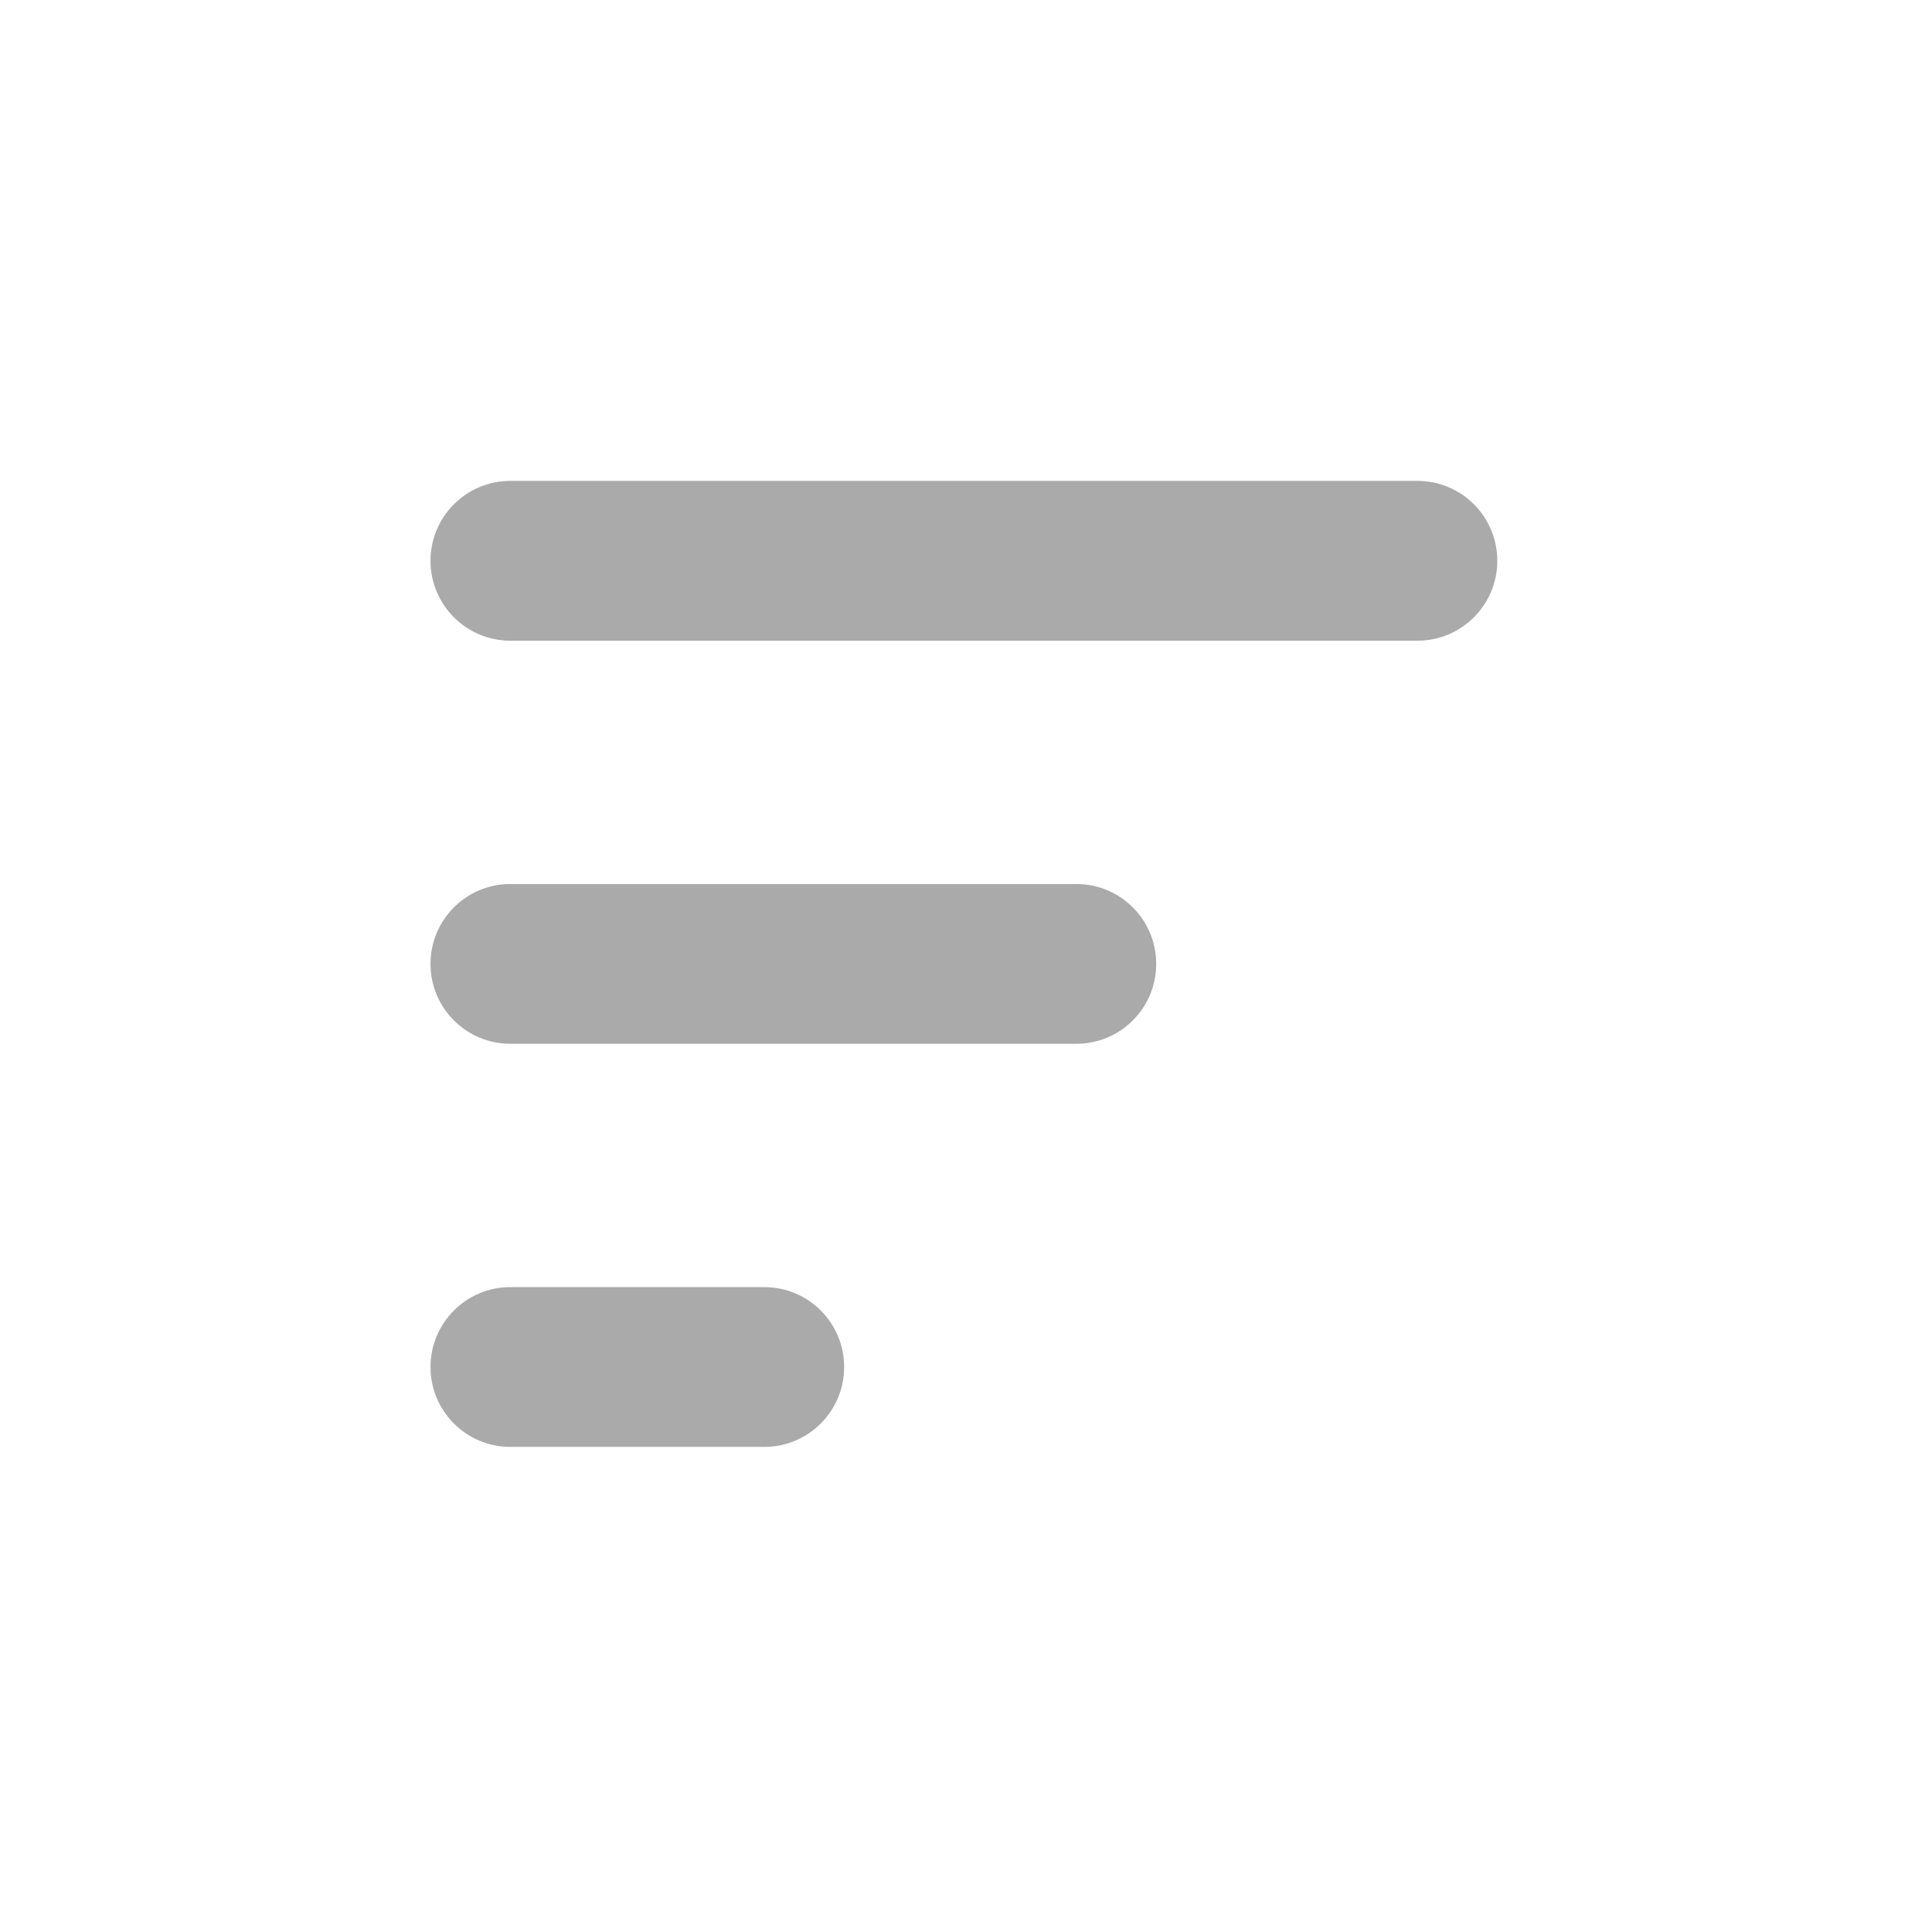
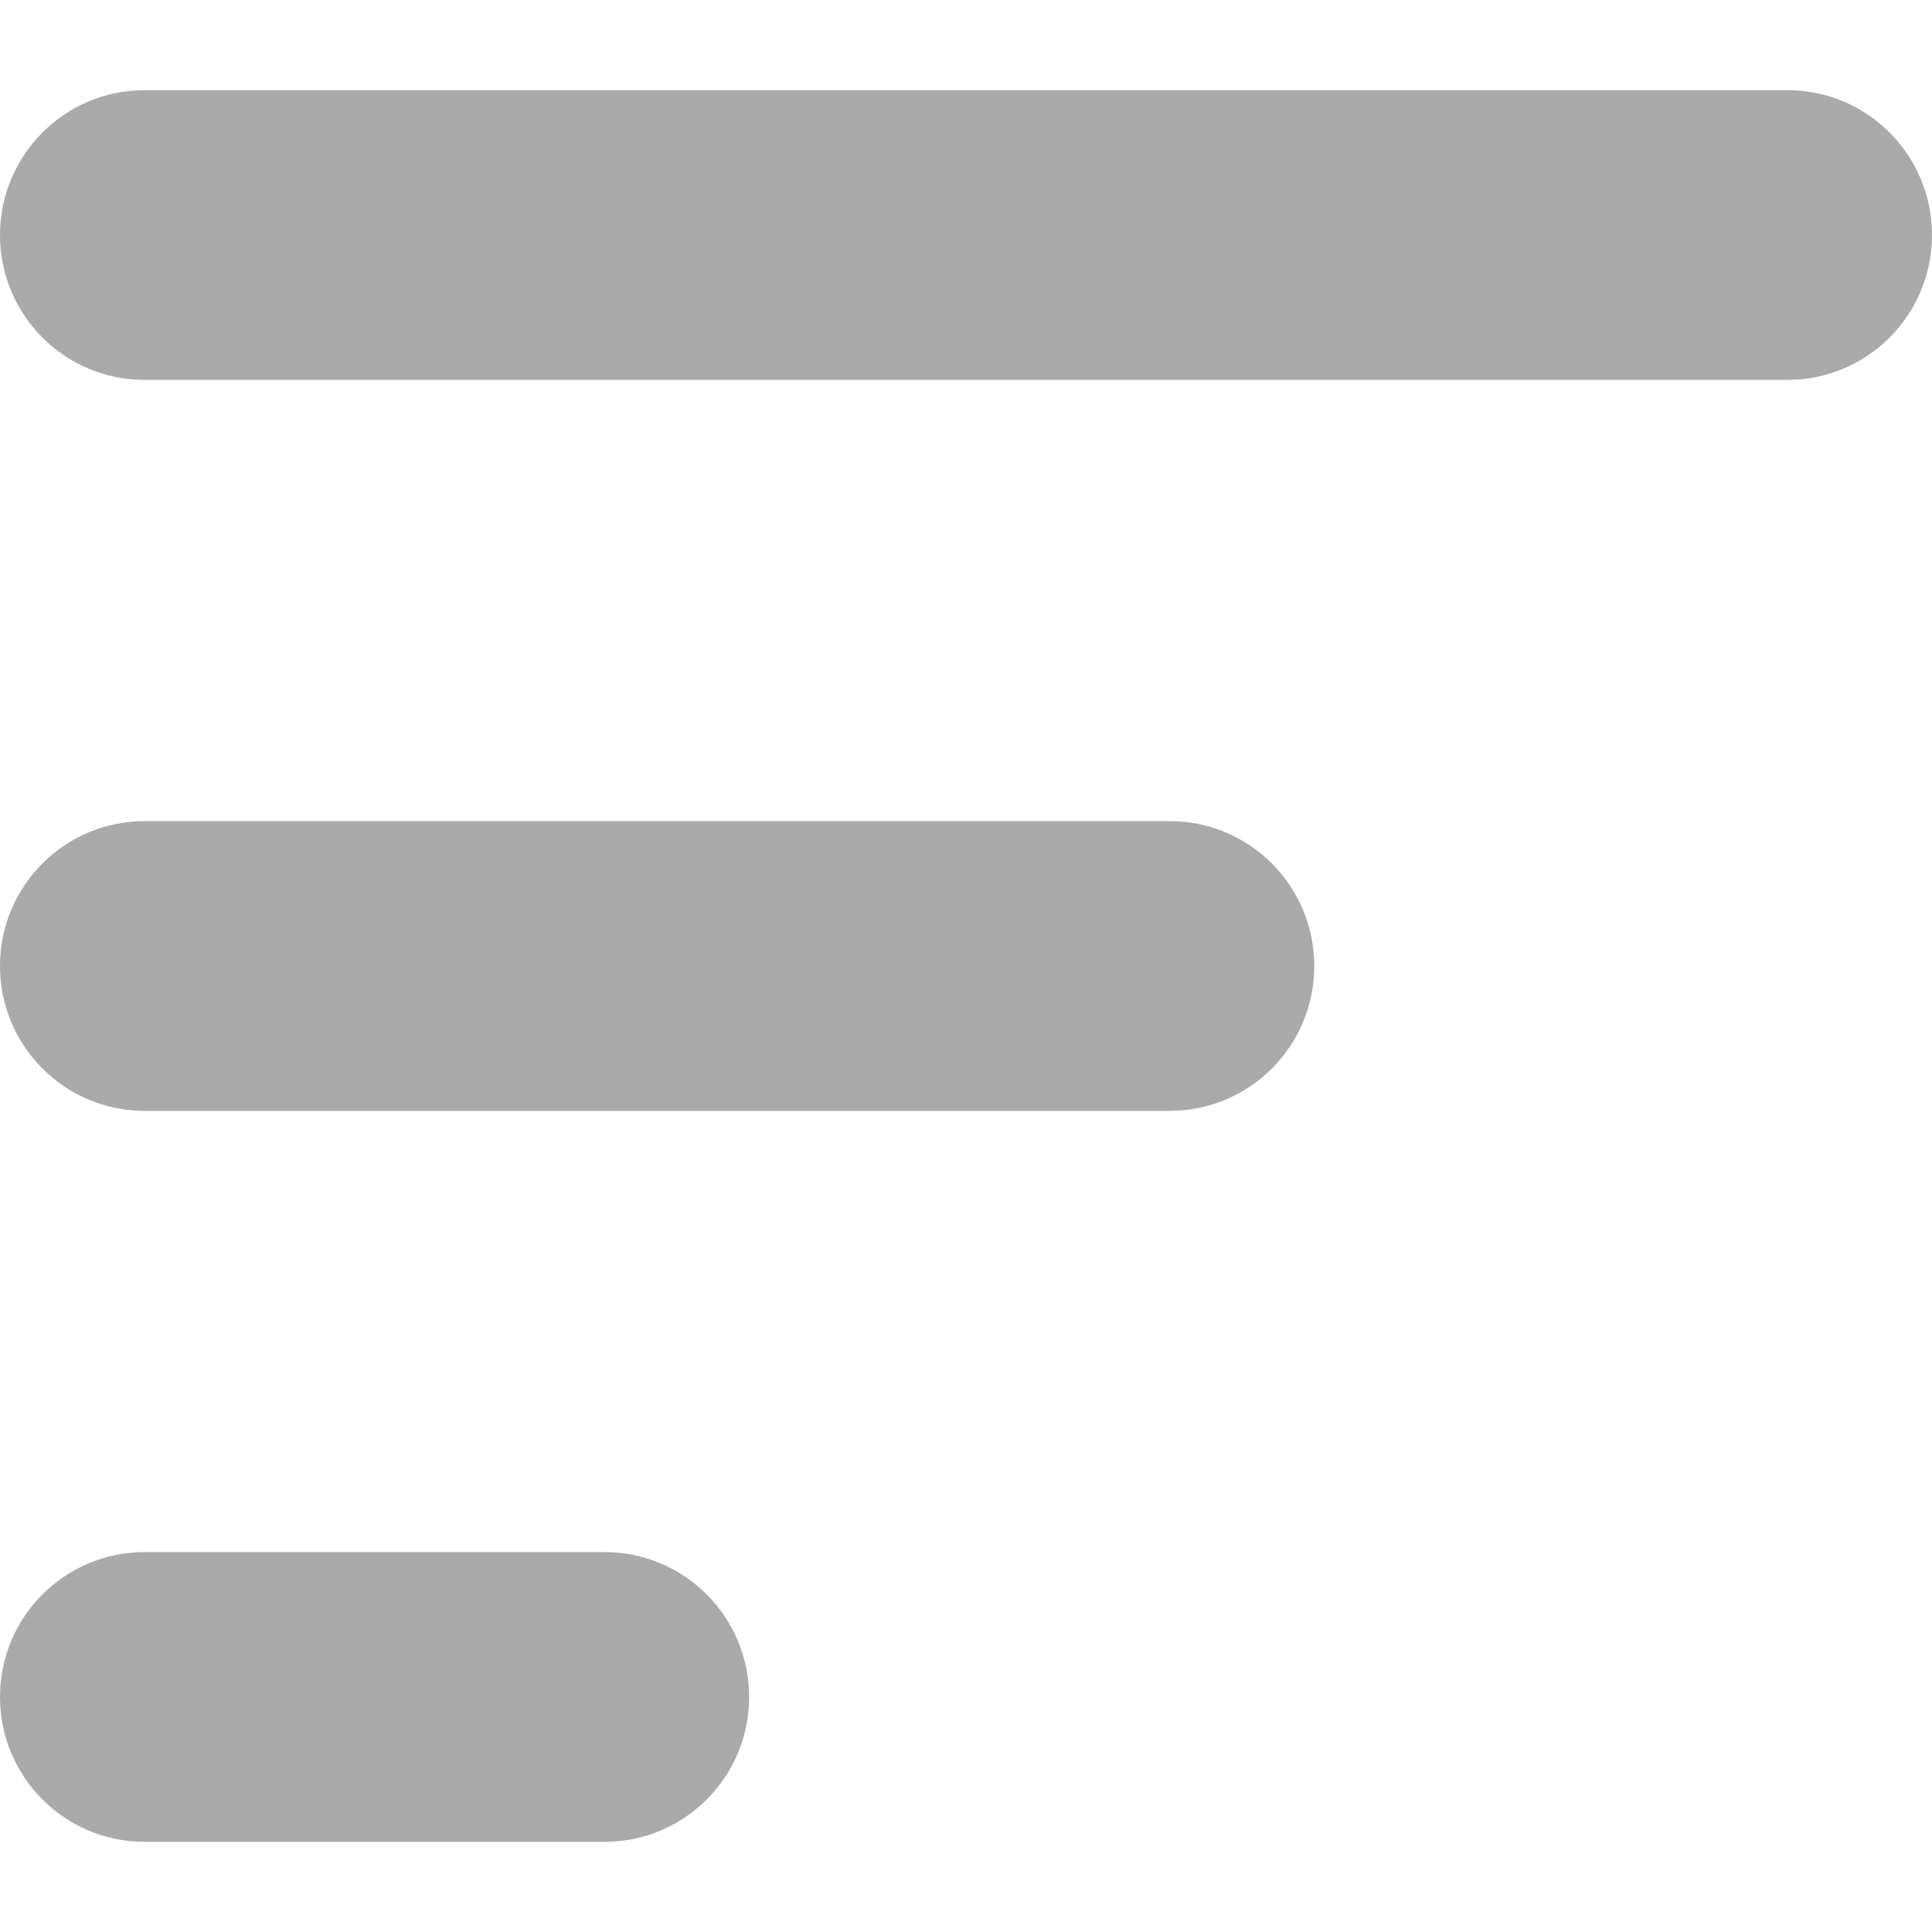
- <svg xmlns="http://www.w3.org/2000/svg" width="230" height="230" viewBox="0 0 230 230" fill="none">
-   <path d="M90.992 153.227C96.24 153.227 100.495 157.486 100.495 162.739C100.495 167.992 96.24 172.25 90.992 172.25H60.753C55.505 172.25 51.25 167.992 51.25 162.739C51.25 157.486 55.505 153.227 60.753 153.227H90.992ZM128.141 105.239C133.39 105.239 137.645 109.497 137.645 114.75C137.645 120.003 133.39 124.261 128.141 124.261H60.753C55.505 124.261 51.25 120.003 51.25 114.75C51.25 109.497 55.505 105.239 60.753 105.239H128.141ZM168.747 57.25C173.995 57.25 178.25 61.508 178.25 66.761C178.25 72.014 173.995 76.273 168.747 76.273H60.753C55.505 76.273 51.25 72.014 51.25 66.761C51.25 61.508 55.505 57.25 60.753 57.25H168.747Z" fill="#AAAAAA" />
+ <svg xmlns="http://www.w3.org/2000/svg" width="150" height="150" viewBox="0 0 150 150" fill="none">
+   <path d="M46.939 120.504C53.138 120.504 58.163 125.54 58.163 131.752C58.163 137.964 53.138 143 46.939 143H11.225C5.025 143 0 137.964 0 131.752C0 125.54 5.025 120.504 11.225 120.504H46.939ZM90.816 63.752C97.015 63.752 102.041 68.788 102.041 75C102.041 81.212 97.015 86.248 90.816 86.248H11.225C5.025 86.248 0 81.212 0 75C0 68.788 5.025 63.752 11.225 63.752H90.816ZM138.776 7C144.975 7 150 12.036 150 18.248C150 24.46 144.975 29.496 138.776 29.496H11.225C5.025 29.496 0 24.46 0 18.248C0 12.036 5.025 7 11.225 7H138.776Z" fill="#AAAAAA" />
</svg>
